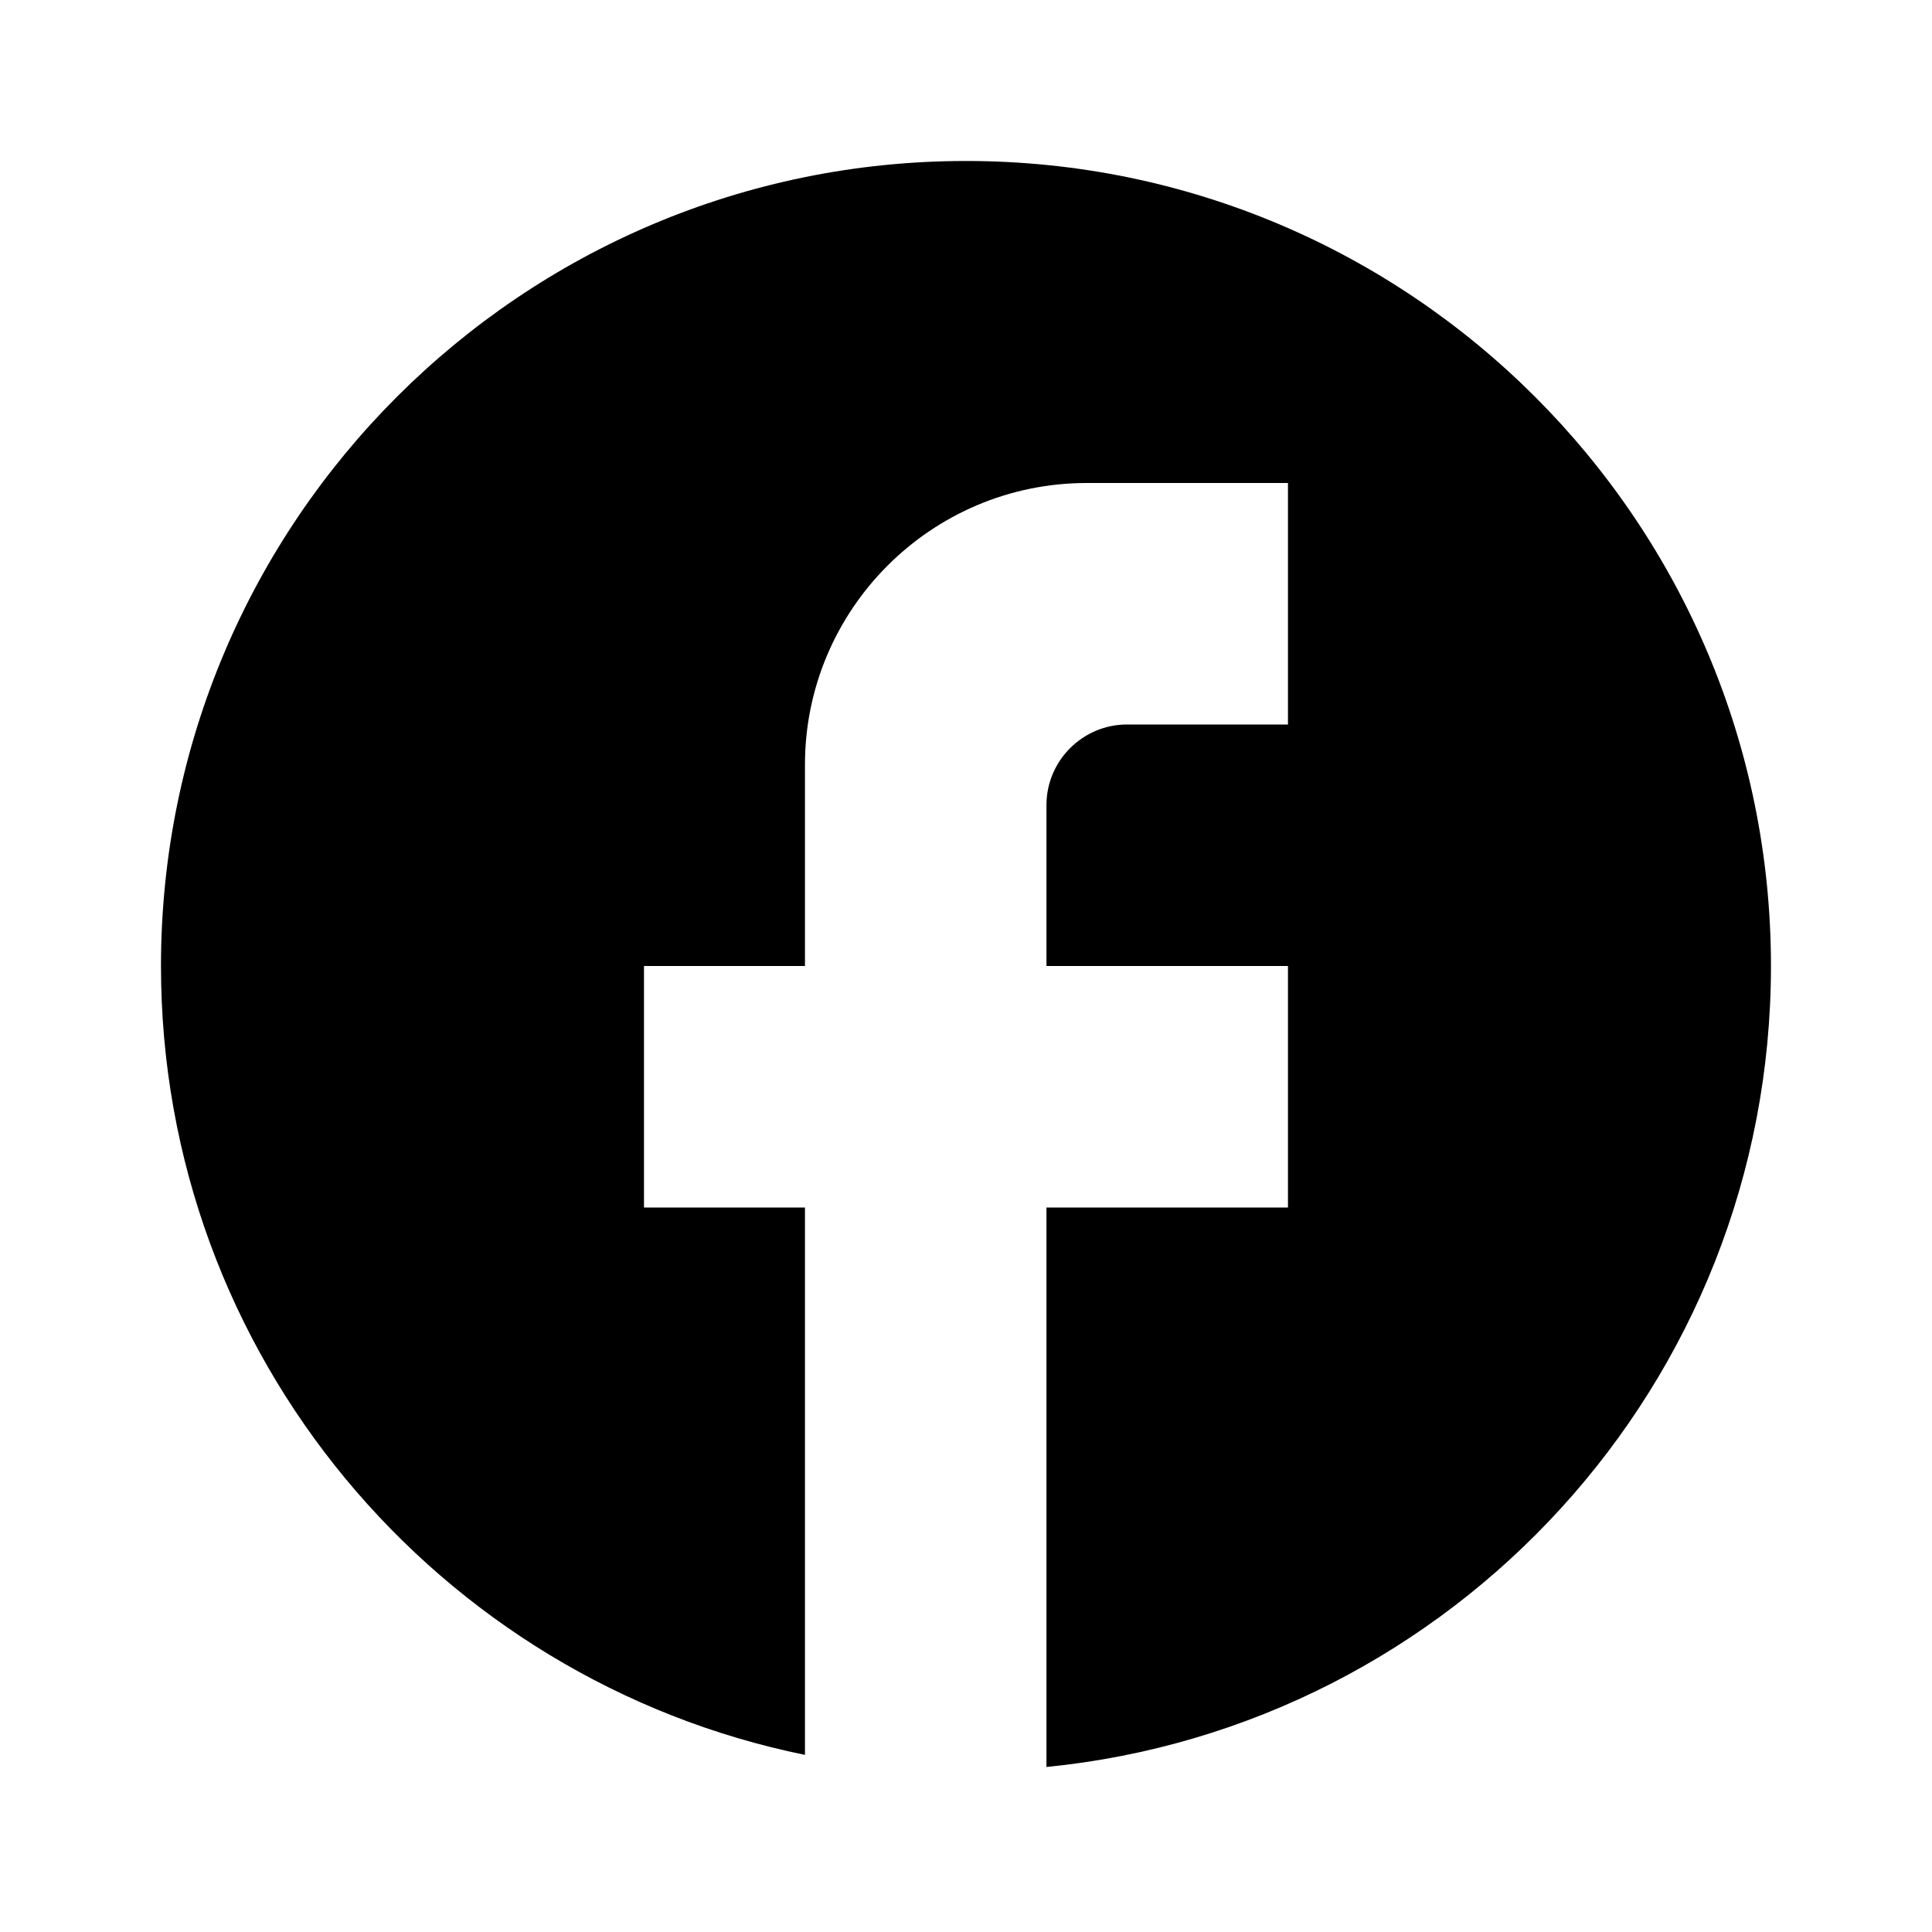
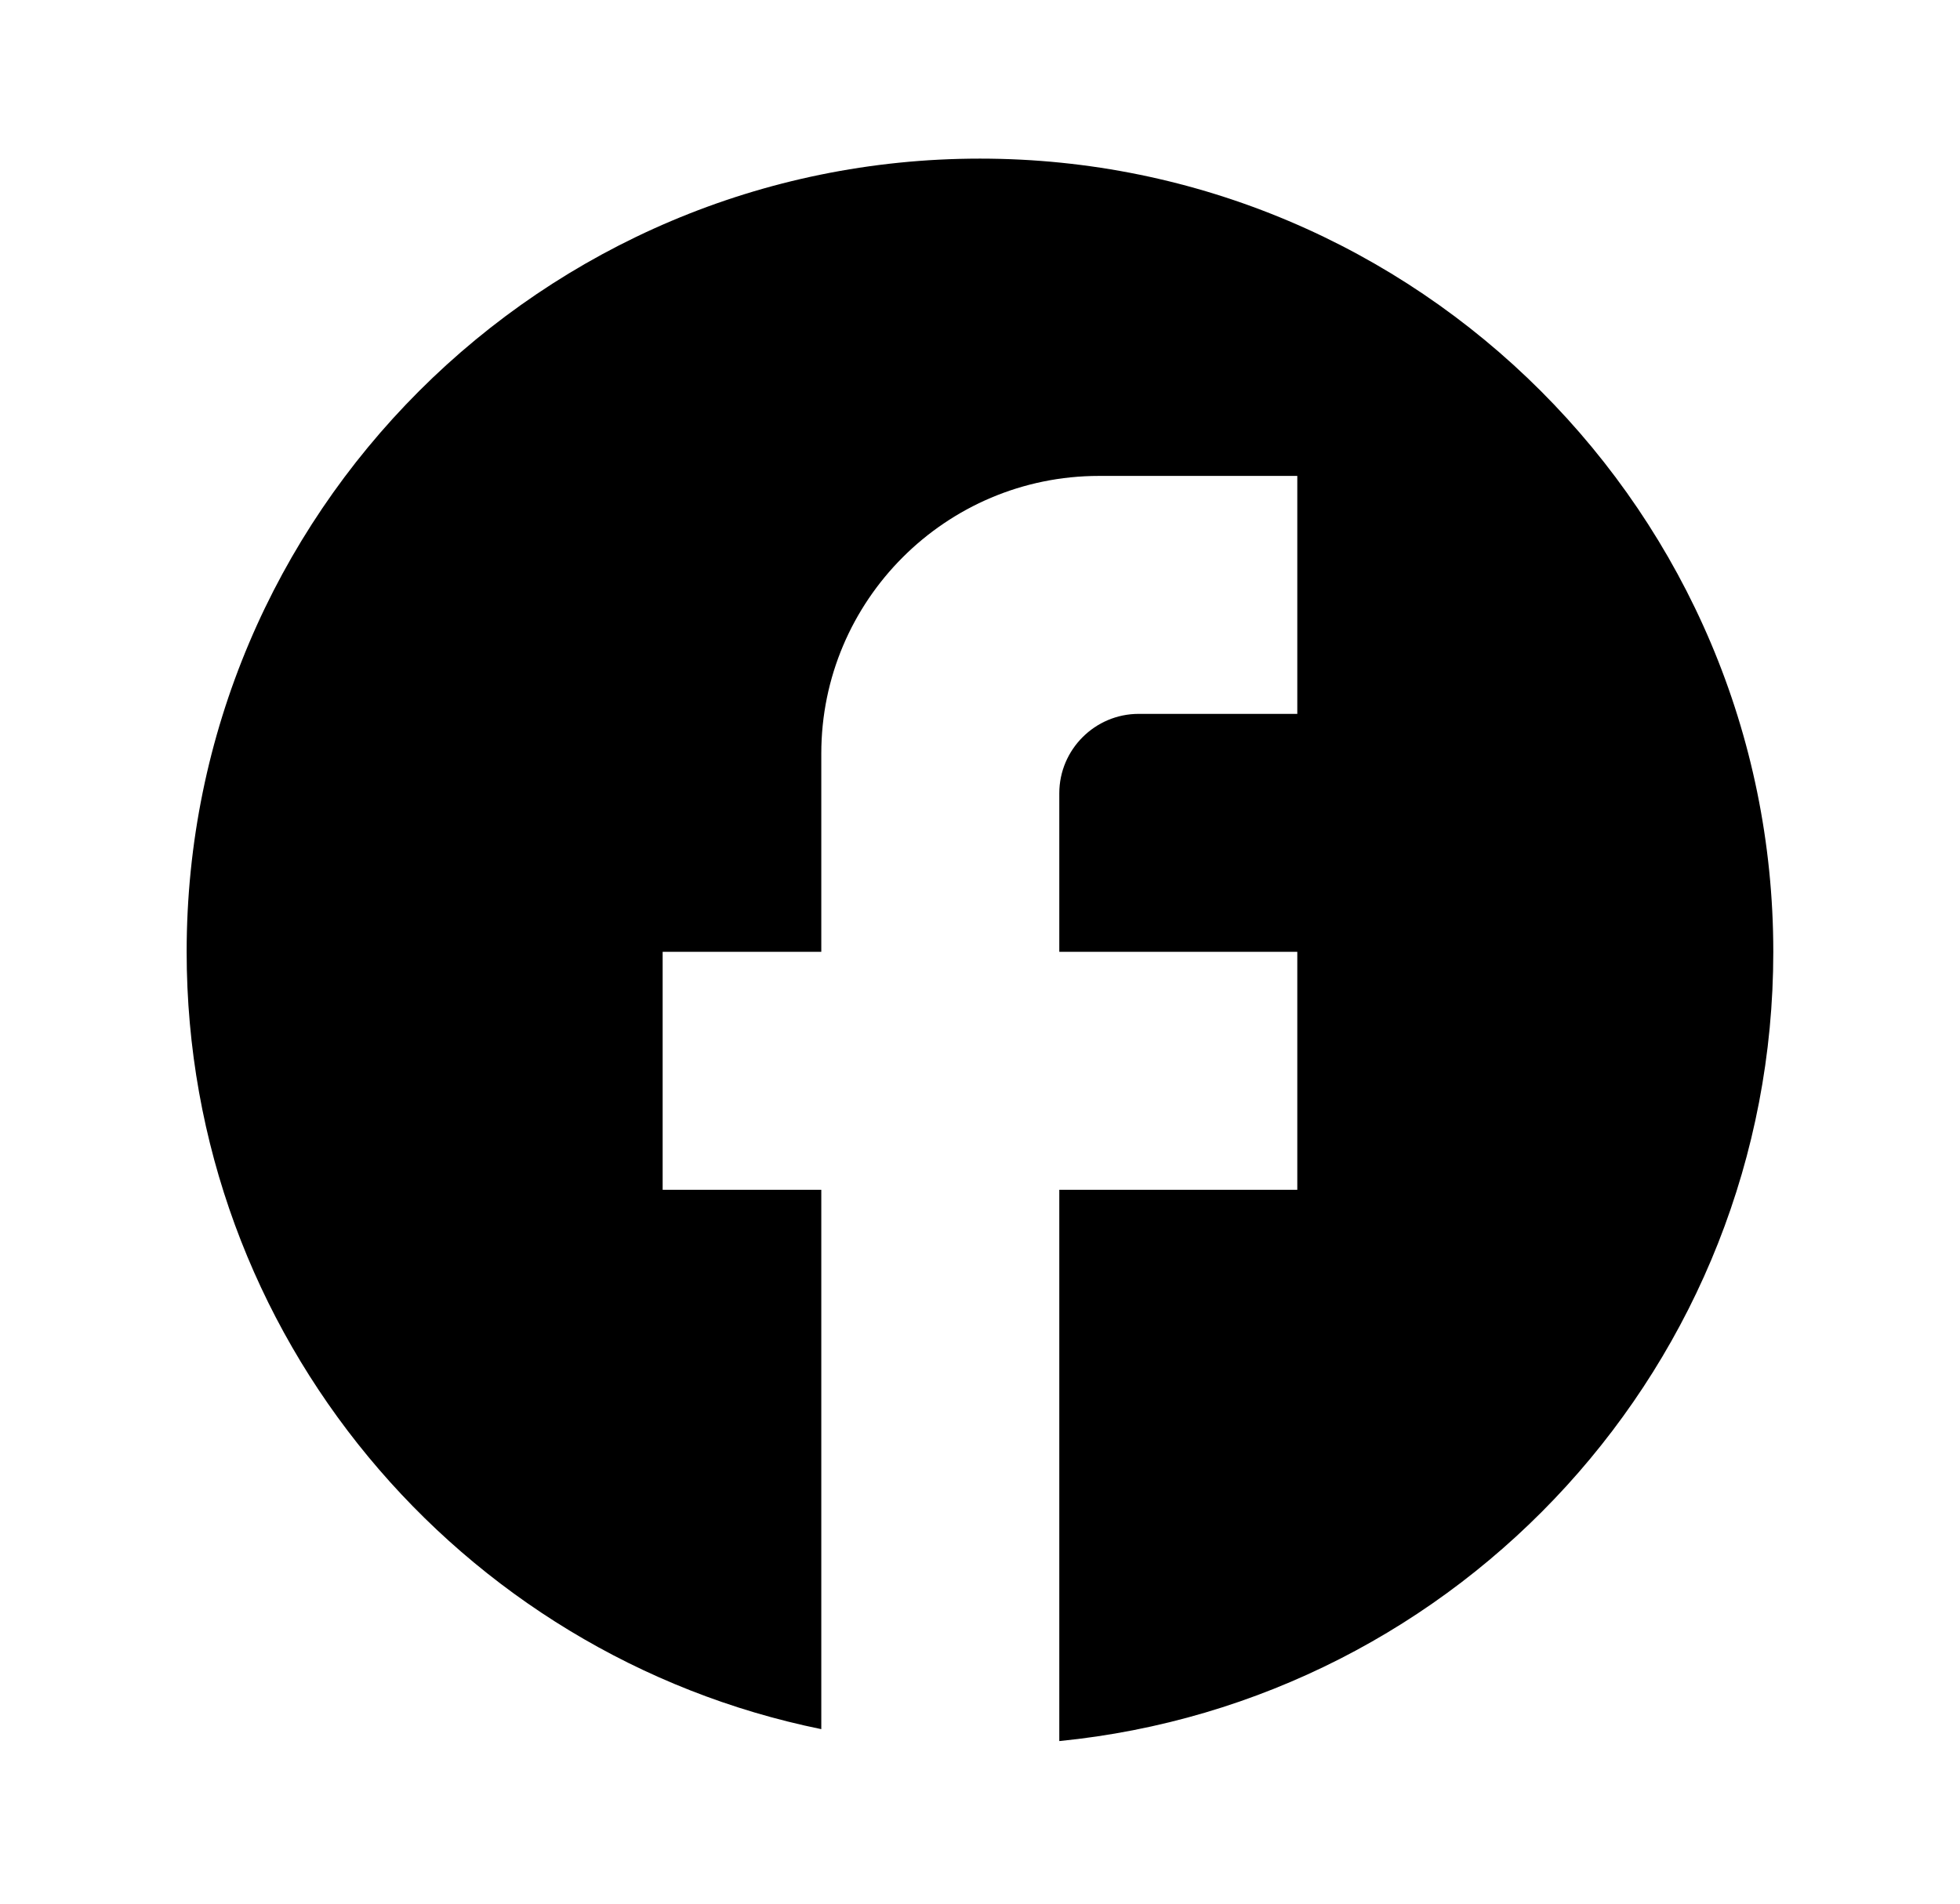
- <svg xmlns="http://www.w3.org/2000/svg" width="34" height="34" viewBox="0 0 34 34" fill="none">
-   <path d="M31.166 17C31.166 9.18 24.82 2.833 17 2.833C9.18 2.833 2.833 9.18 2.833 17C2.833 23.857 7.706 29.566 14.166 30.883V21.25H11.333V17H14.166V13.458C14.166 10.724 16.39 8.5 19.125 8.5H22.666V12.75H19.833C19.054 12.75 18.416 13.387 18.416 14.167V17H22.666V21.25H18.416V31.096C25.57 30.387 31.166 24.352 31.166 17Z" fill="black" />
+ <svg xmlns="http://www.w3.org/2000/svg" width="35" height="34" viewBox="0 0 35 34" fill="none">
+   <path d="M31.666 17C31.666 9.18 25.32 2.833 17.5 2.833C9.68 2.833 3.333 9.18 3.333 17C3.333 23.857 8.206 29.566 14.666 30.883V21.25H11.833V17H14.666V13.458C14.666 10.724 16.89 8.5 19.625 8.5H23.166V12.75H20.333C19.554 12.75 18.916 13.387 18.916 14.167V17H23.166V21.25H18.916V31.096C26.07 30.387 31.666 24.352 31.666 17Z" fill="black" />
</svg>
